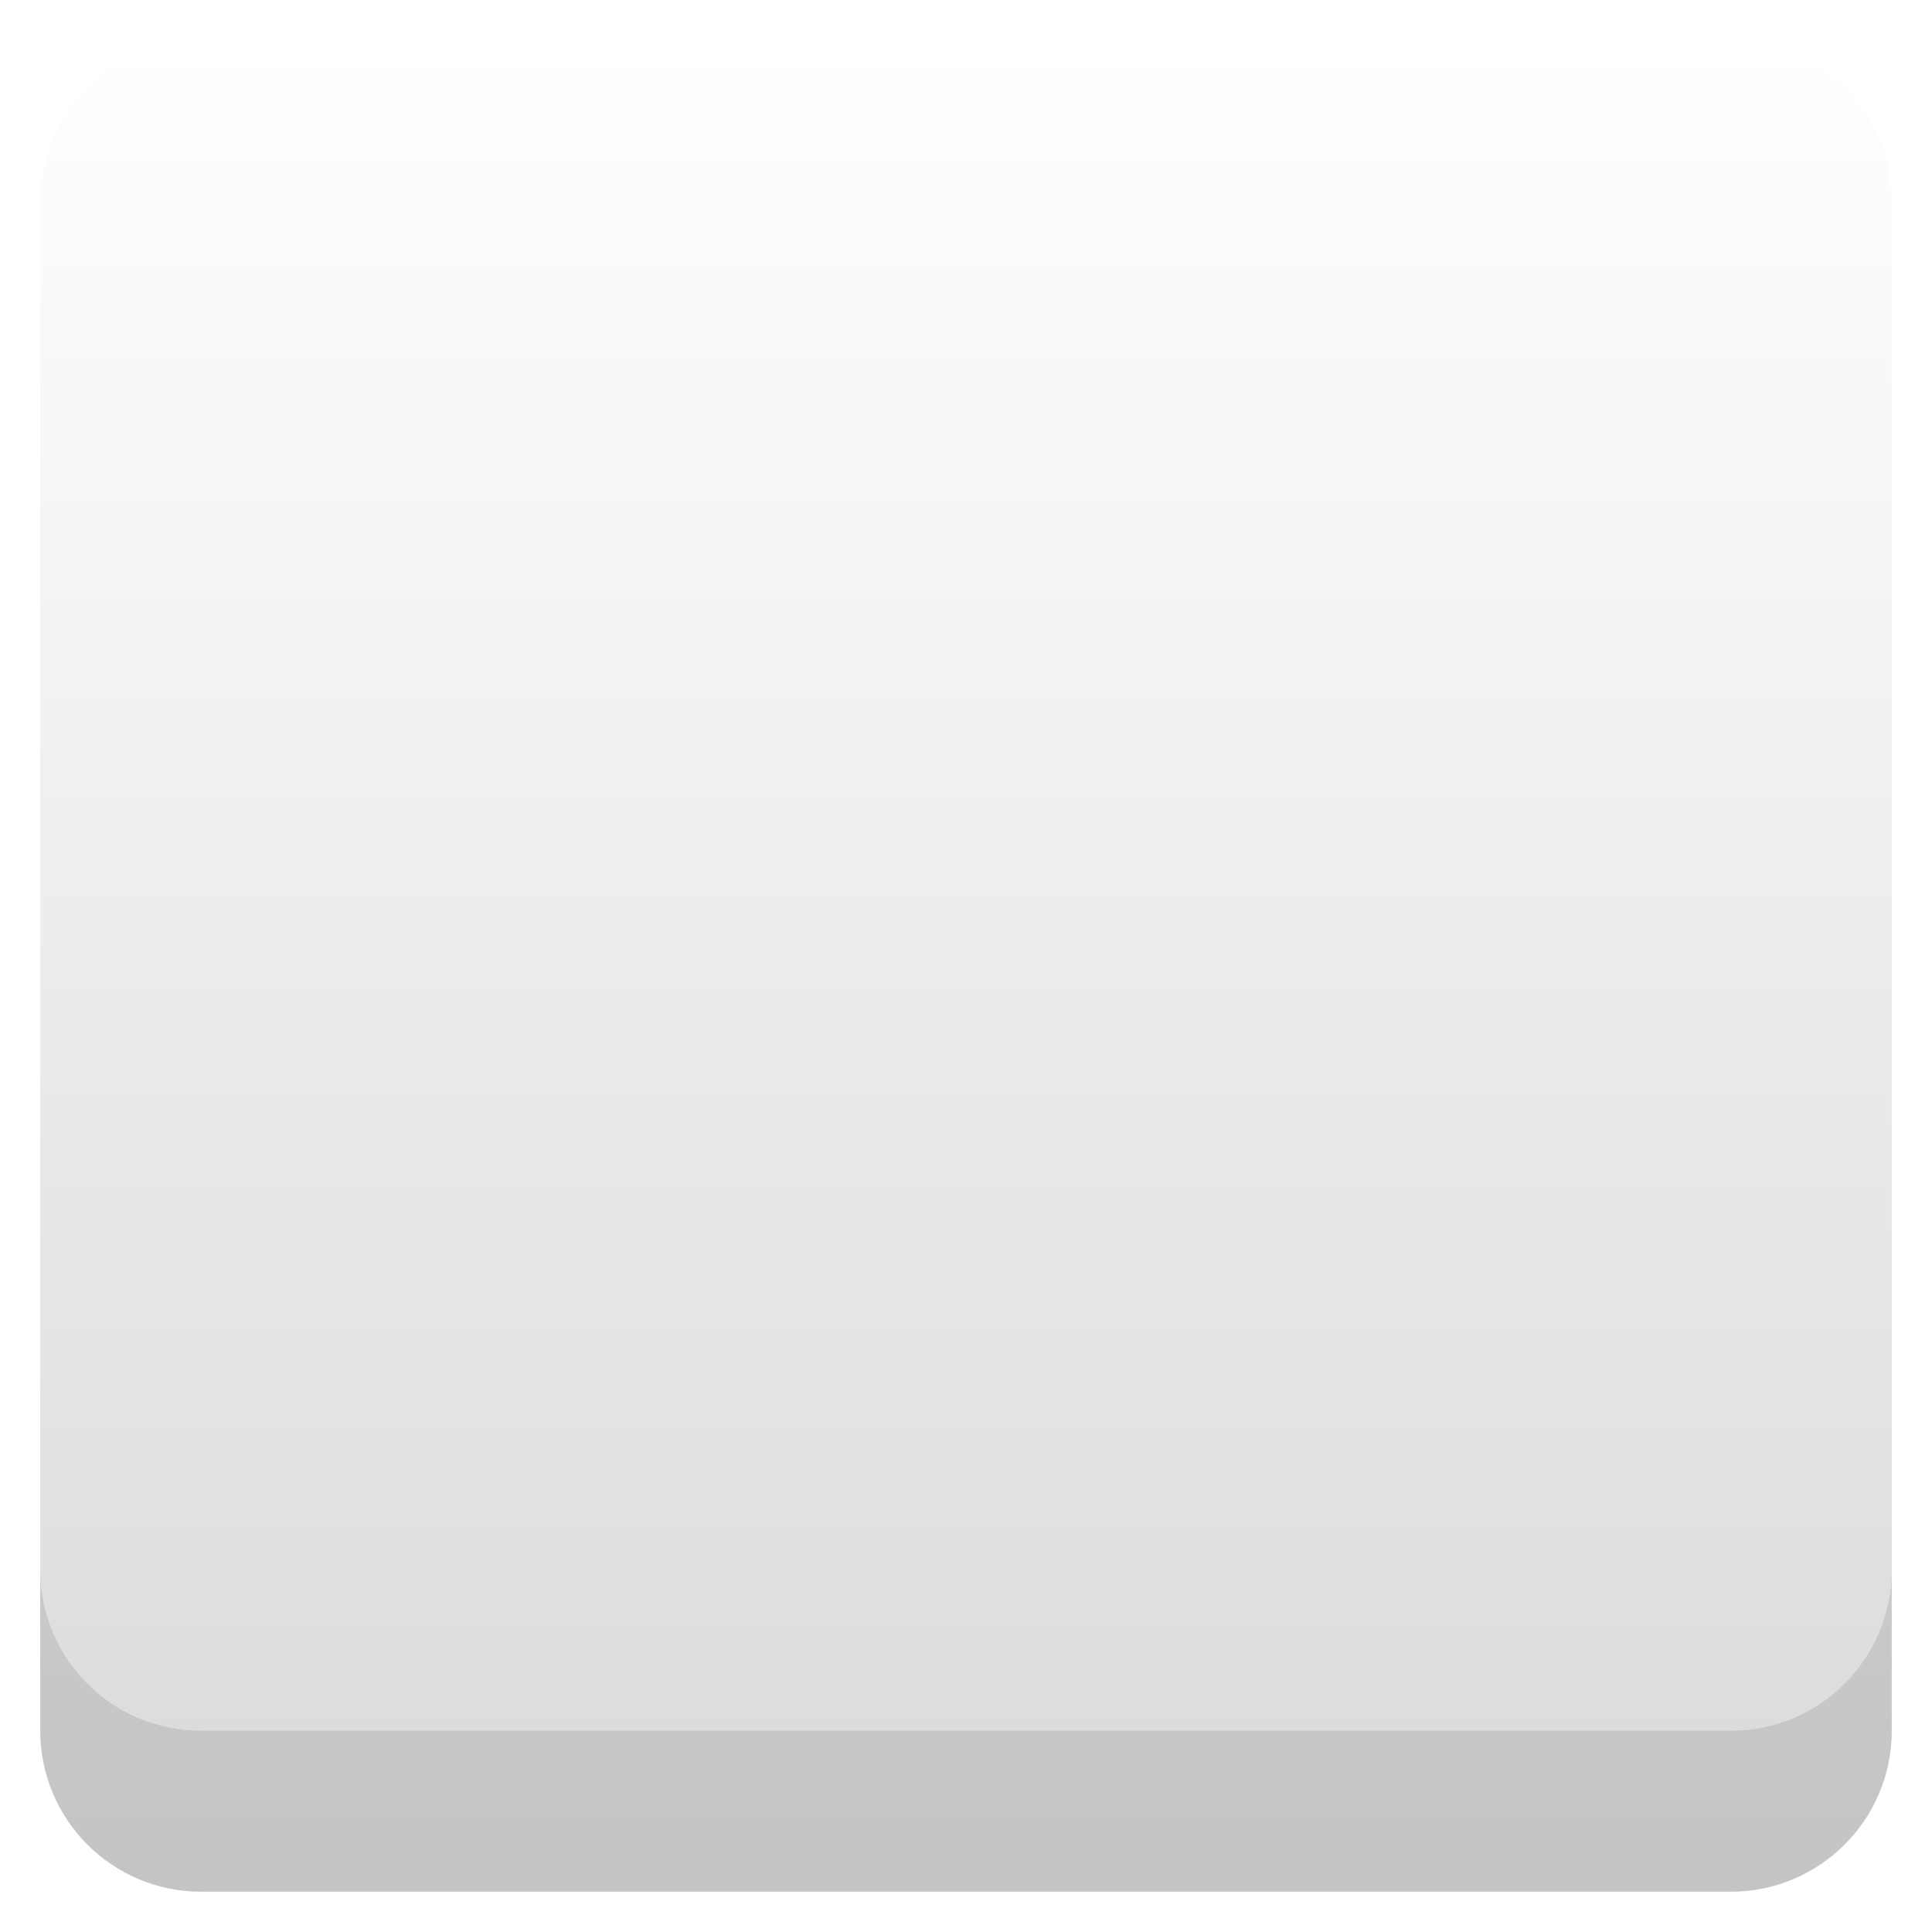
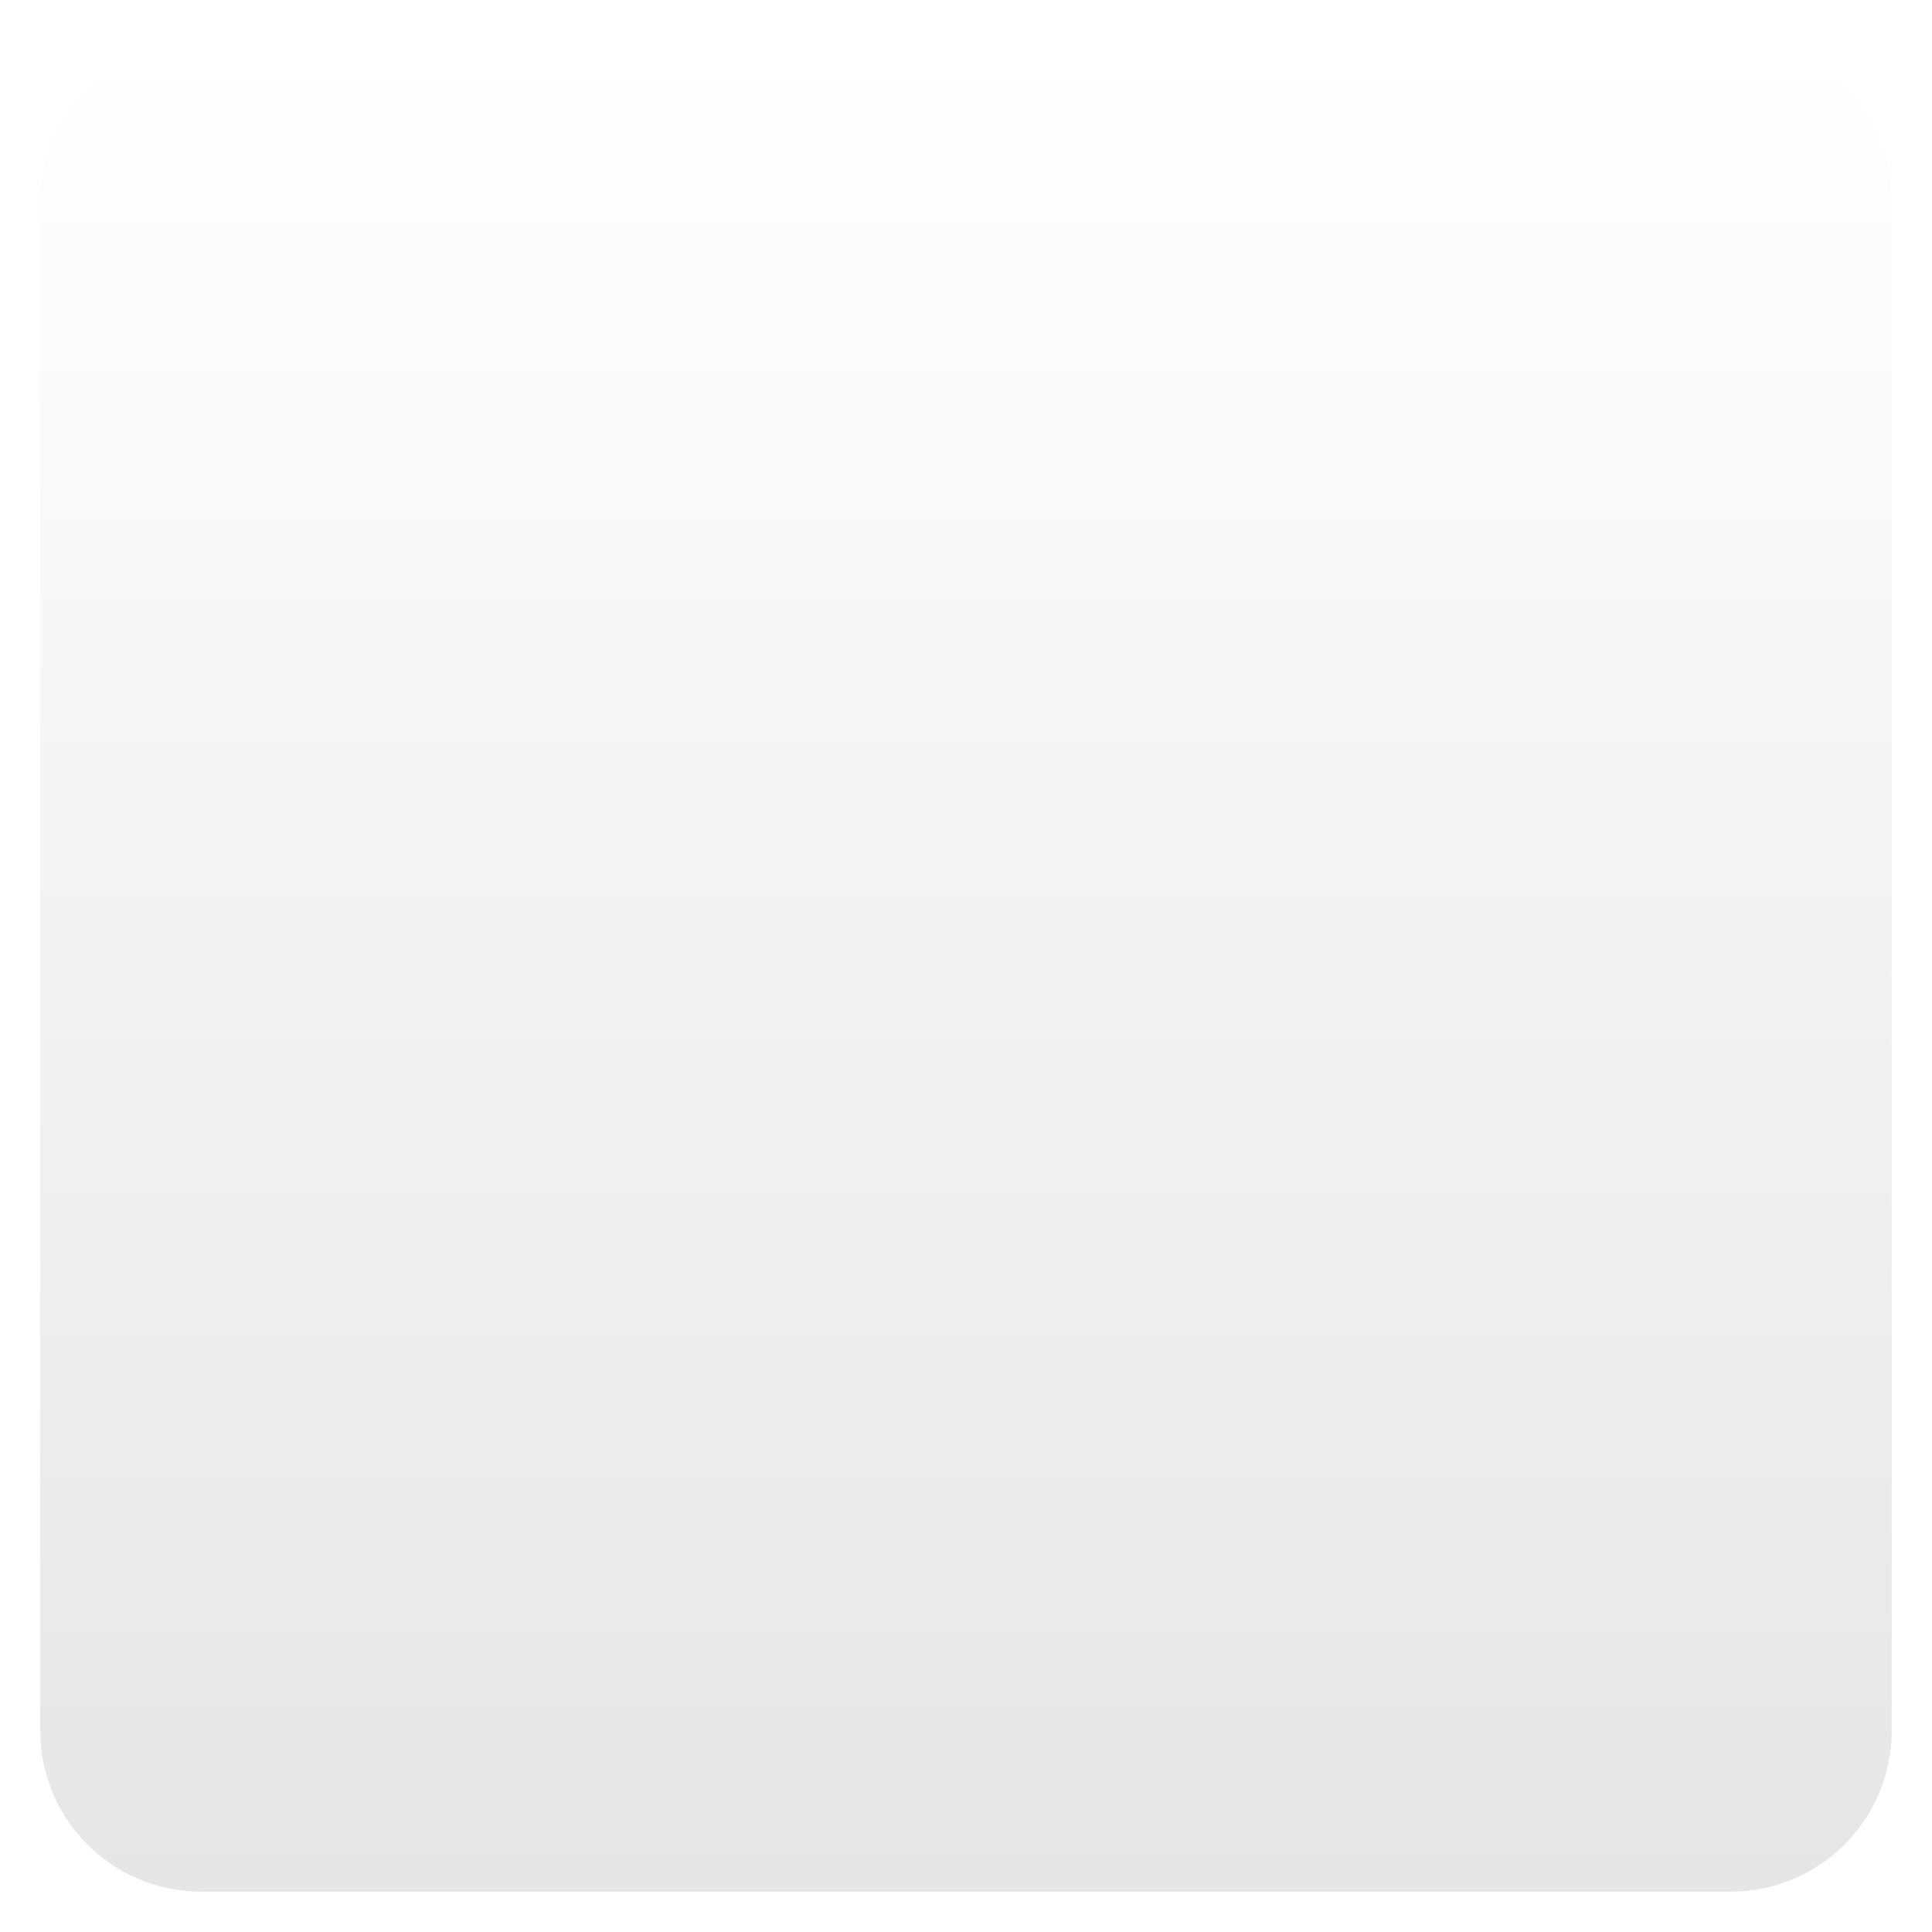
<svg xmlns="http://www.w3.org/2000/svg" xmlns:xlink="http://www.w3.org/1999/xlink" width="48" height="48">
  <defs>
    <linearGradient id="0">
      <stop stop-opacity="0" />
      <stop offset="1" />
    </linearGradient>
-     <linearGradient gradientTransform="translate(4e-7,-1052.362)" y2="1" x2="0" y1="47" gradientUnits="userSpaceOnUse" id="1" xlink:href="#0" />
+     <linearGradient xlink:href="#0" id="1" gradientUnits="userSpaceOnUse" gradientTransform="translate(4e-7,-48)" y1="47" x2="0" y2="1" />
  </defs>
-   <g transform="translate(0,-1004.362)">
-     <rect rx="4" y="-1051.36" x="1" height="46" width="46" transform="scale(1,-1)" opacity="0.15" fill="url(#1)" />
-     <path d="m 1,1043.362 0,4 c 0,2.216 1.784,4 4,4 l 38,0 c 2.216,0 4,-1.784 4,-4 l 0,-4 c 0,2.216 -1.784,4 -4,4 l -38,0 c -2.216,0 -4,-1.784 -4,-4 z" opacity="0.1" />
-   </g>
+   <rect transform="scale(1,-1)" width="46" height="46" x="1" y="-46.998" rx="4" opacity="0.1" fill="url(#1)" />
</svg>
